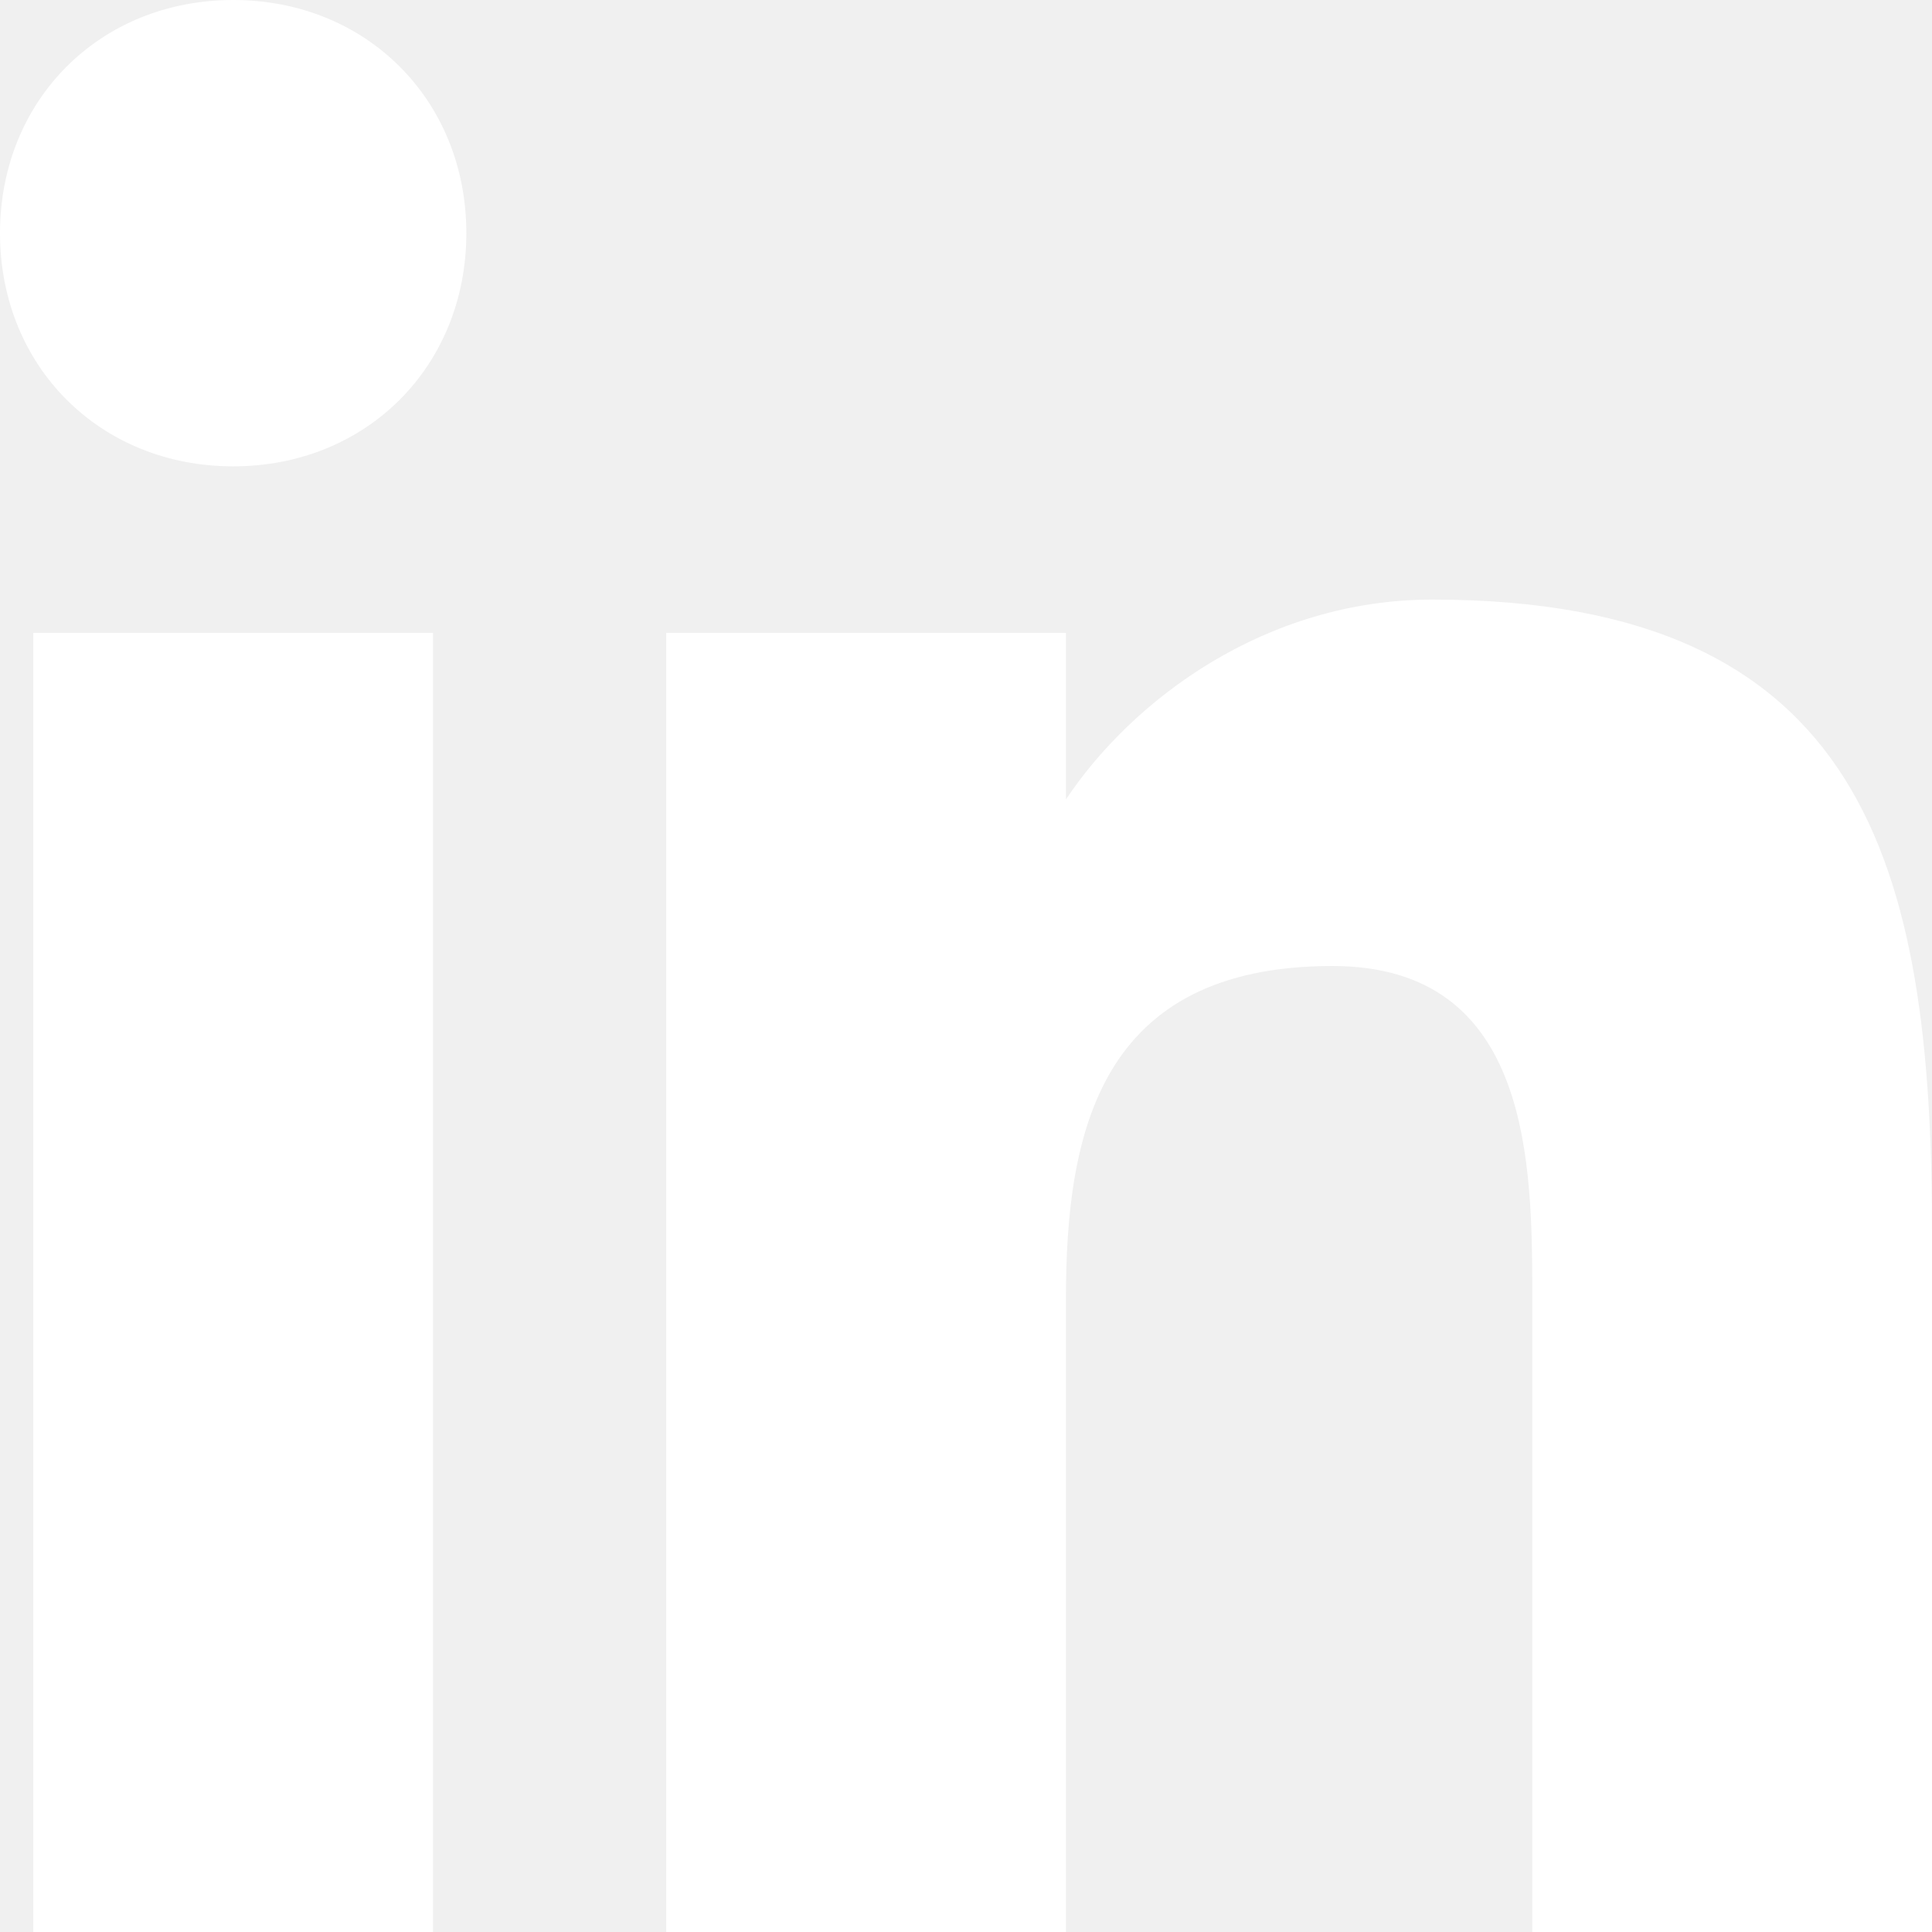
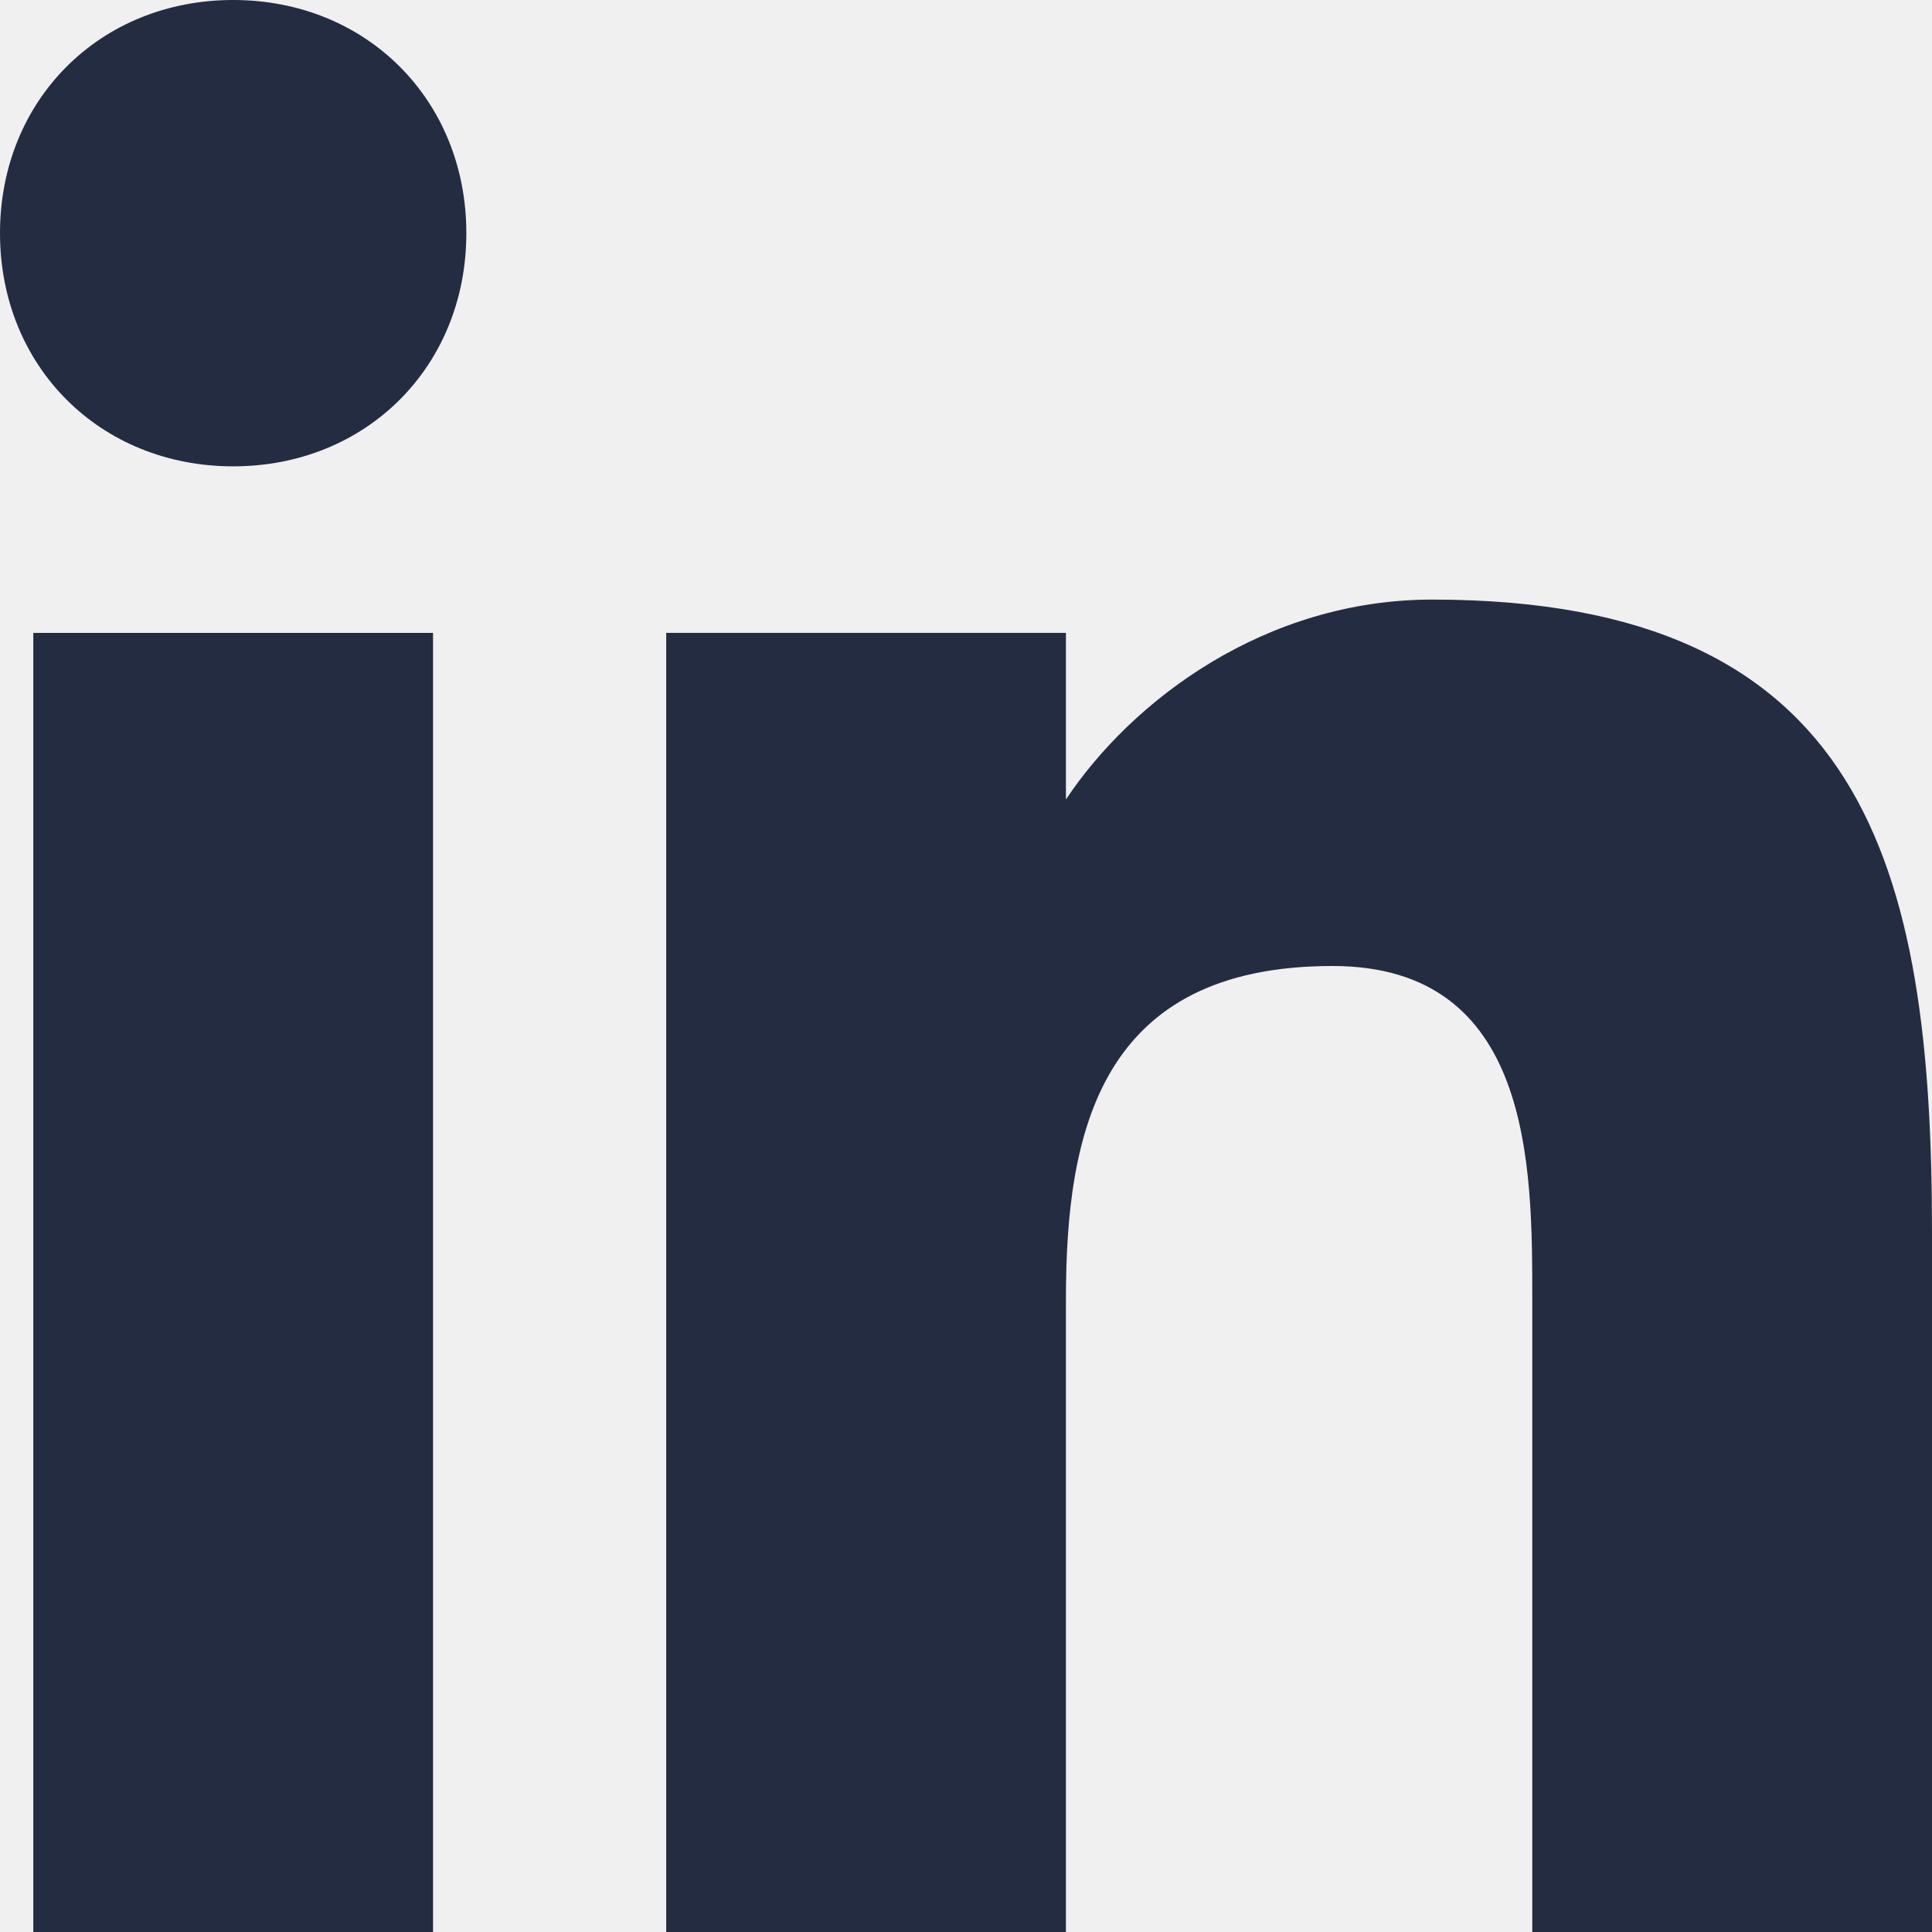
<svg xmlns="http://www.w3.org/2000/svg" xml:space="preserve" width="24px" height="24px" version="1.1" shape-rendering="geometricPrecision" text-rendering="geometricPrecision" image-rendering="optimizeQuality" fill-rule="evenodd" clip-rule="evenodd" viewBox="0 0 580 580" enable-background="new 0 0 24 24">
  <g id="Слой_x0020_1">
    <g id="_2880322288800">
-       <path fill="white" fill-rule="nonzero" d="M580 580l0 0 0 0 0 -210c0,-110 -20,-190 -150,-190 -50,0 -90,30 -110,60l0 0 0 -50 -120 0 0 390 120 0 0 -190c0,-50 10,-100 80,-100 60,0 60,60 60,100l0 190 120 0z" />
-       <polygon fill="white" fill-rule="nonzero" points="10,190 130,190 130,580 10,580 " />
-       <path fill="white" fill-rule="nonzero" d="M70 0c-40,0 -70,30 -70,70 0,40 30,70 70,70 40,0 70,-30 70,-70 0,-40 -30,-70 -70,-70z" />
+       <path fill="#242C42" fill-rule="nonzero" d="M580 580l0 0 0 0 0 -210c0,-110 -20,-190 -150,-190 -50,0 -90,30 -110,60l0 0 0 -50 -120 0 0 390 120 0 0 -190c0,-50 10,-100 80,-100 60,0 60,60 60,100l0 190 120 0z" />
+       <polygon fill="#242C42" fill-rule="nonzero" points="10,190 130,190 130,580 10,580 " />
+       <path fill="#242C42" fill-rule="nonzero" d="M70 0c-40,0 -70,30 -70,70 0,40 30,70 70,70 40,0 70,-30 70,-70 0,-40 -30,-70 -70,-70z" />
    </g>
  </g>
</svg>
